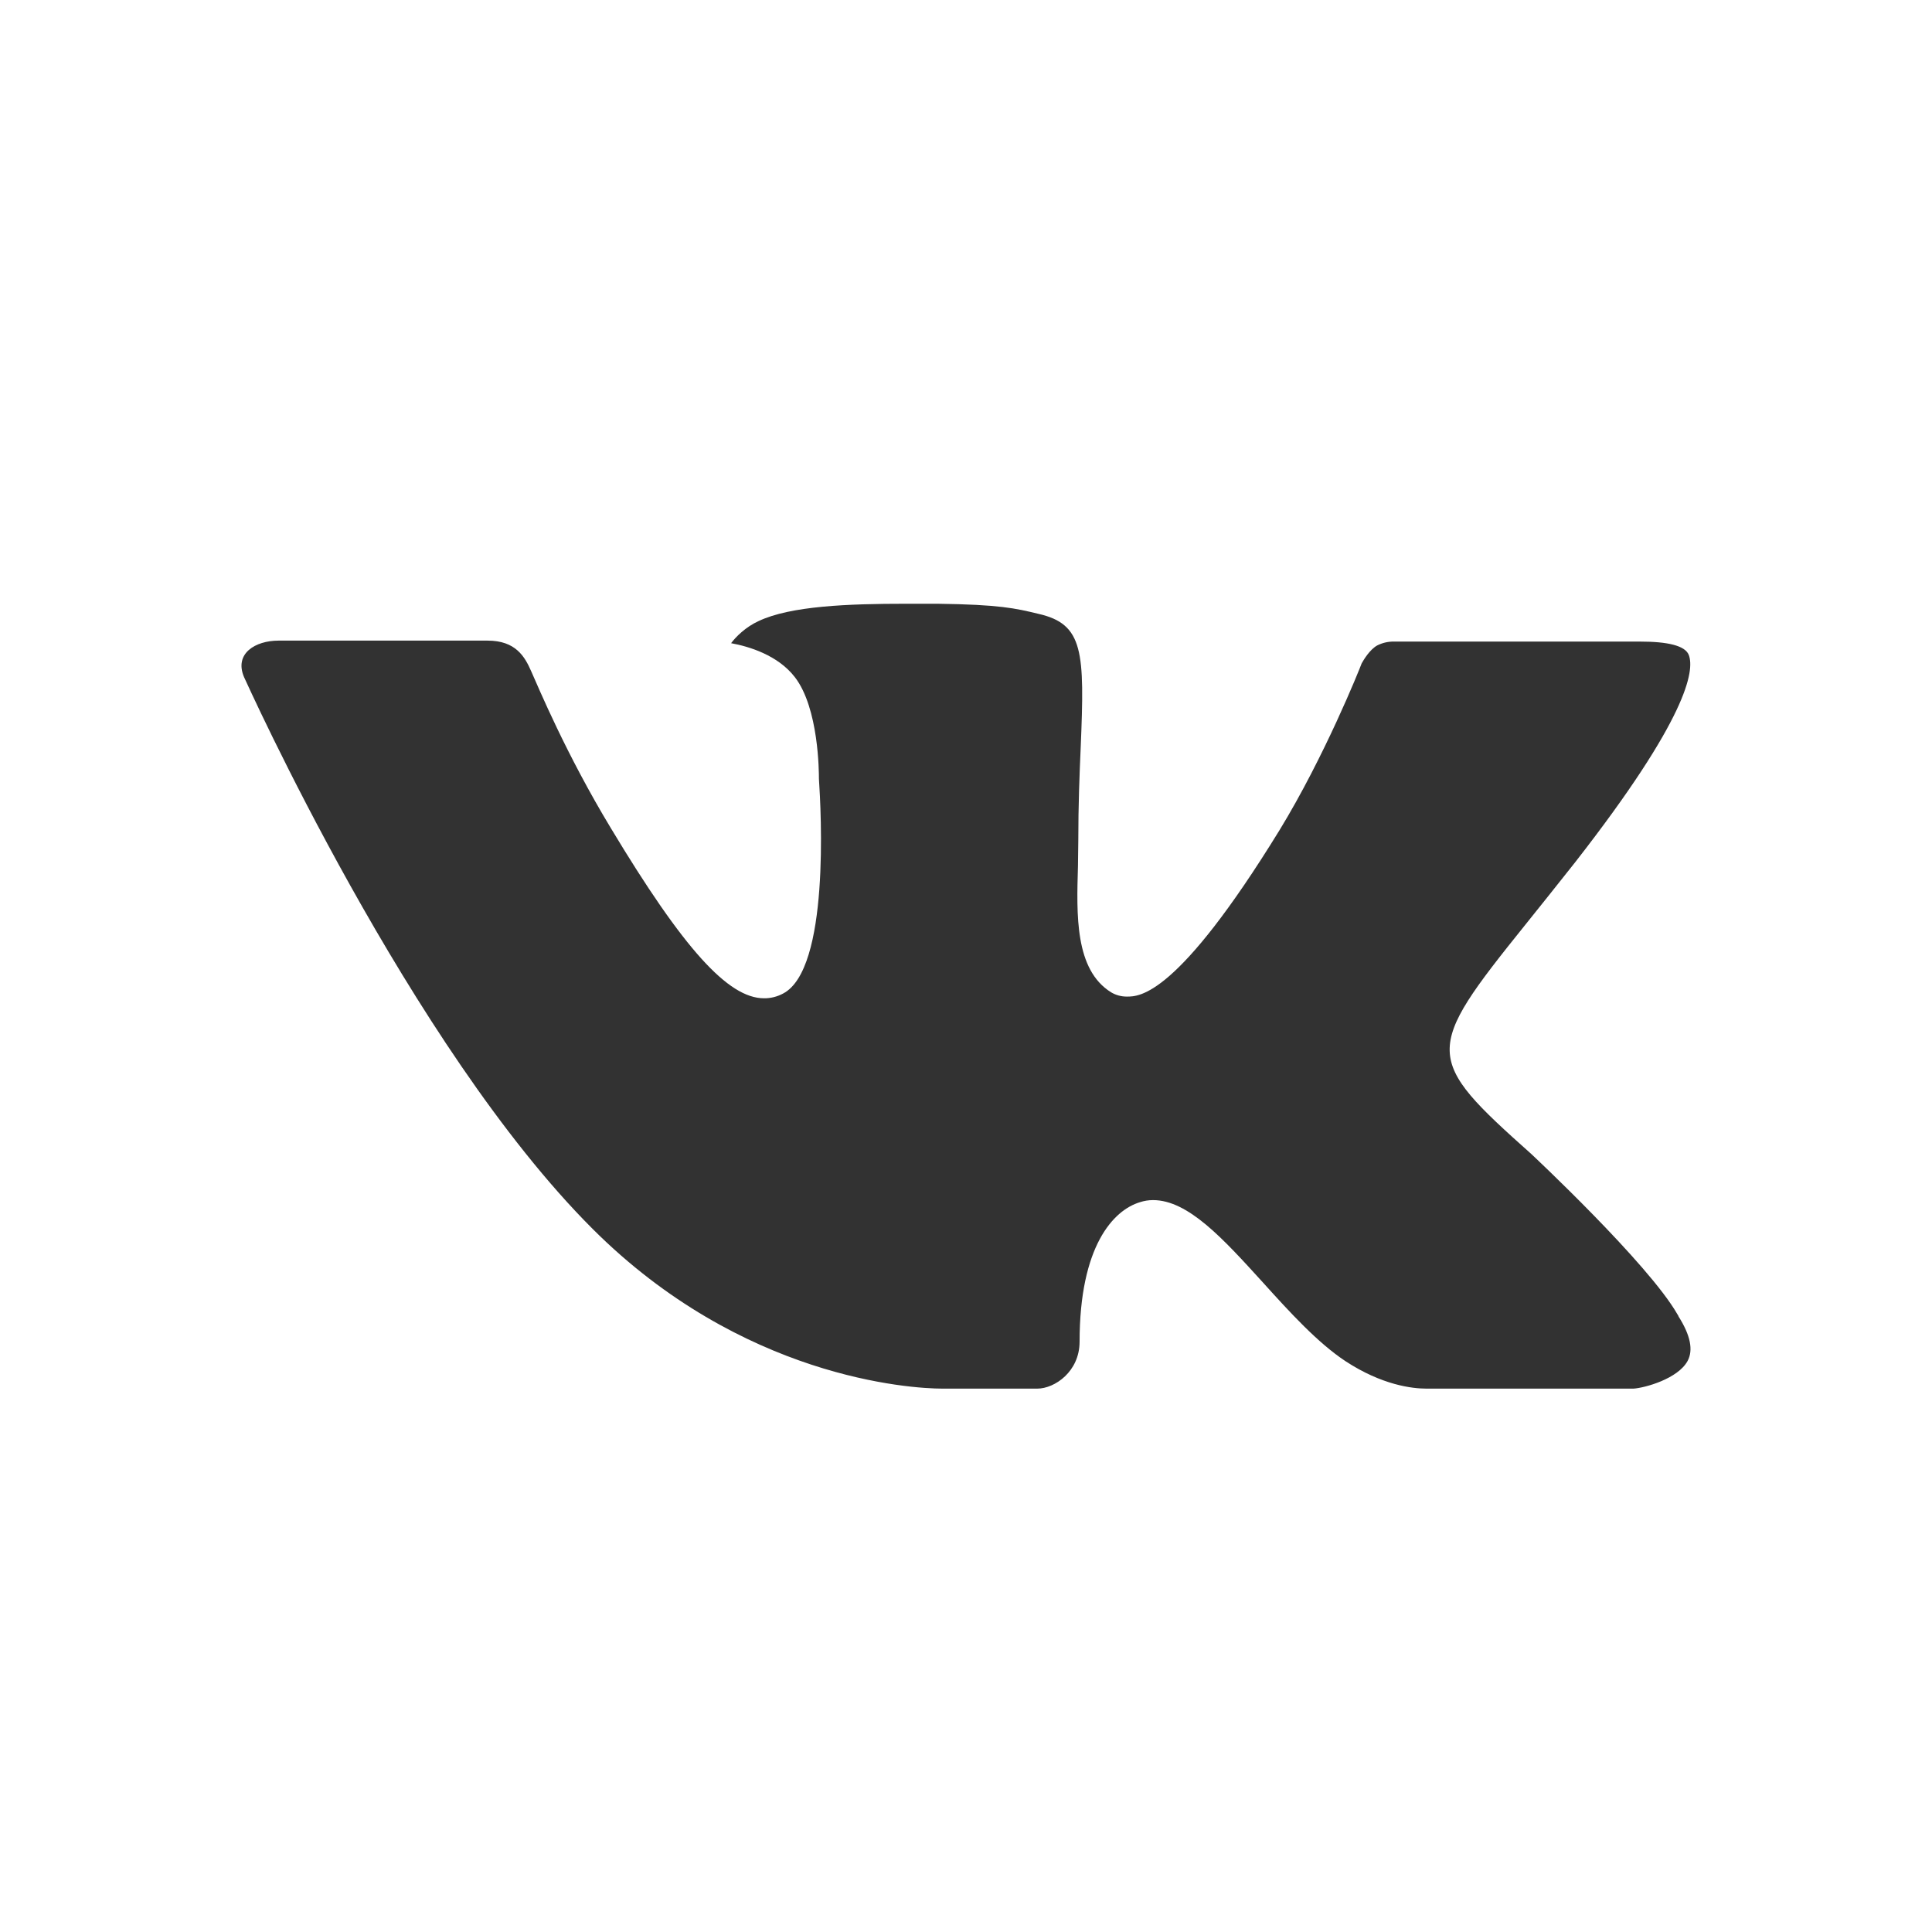
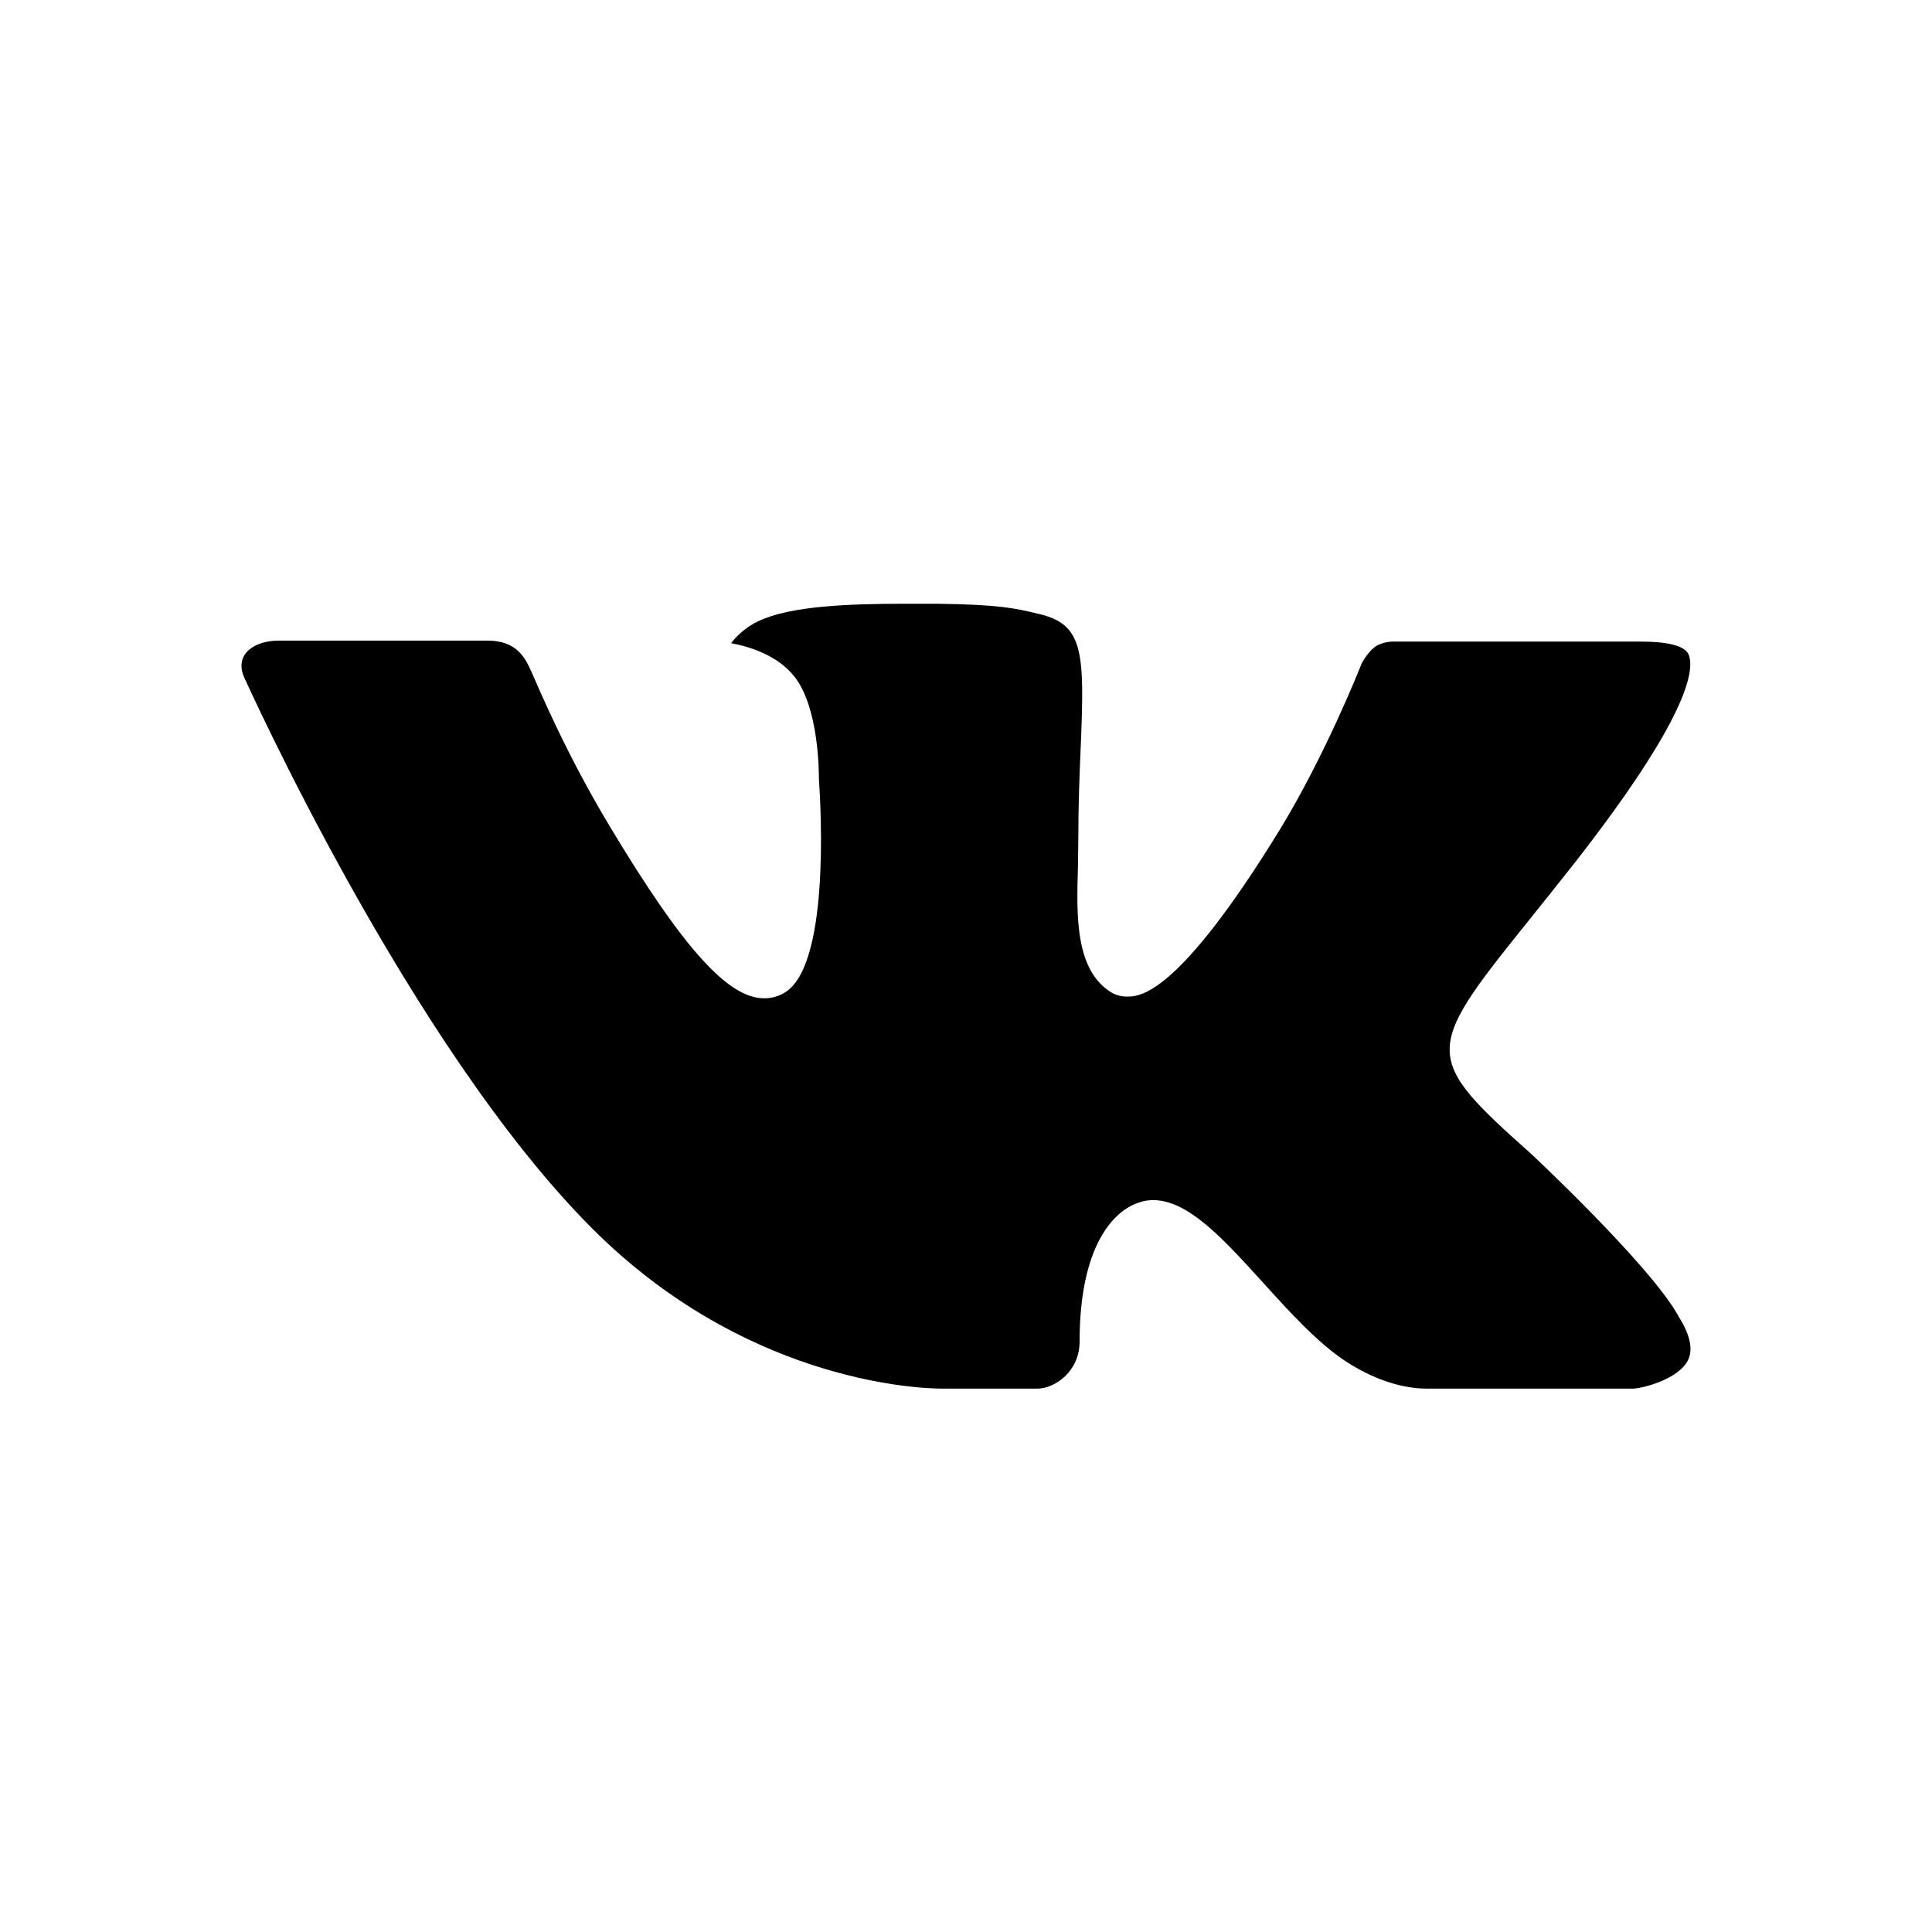
- <svg xmlns="http://www.w3.org/2000/svg" width="24" height="24" viewBox="0 0 24 24" fill="none">
-   <path d="M19.022 14.335C19.022 14.335 20.477 15.696 20.837 16.326C20.844 16.336 20.85 16.346 20.853 16.356C21 16.589 21.036 16.772 20.964 16.906C20.843 17.129 20.431 17.241 20.292 17.25H17.72C17.541 17.25 17.168 17.206 16.714 16.909C16.368 16.68 16.023 16.302 15.689 15.932C15.191 15.384 14.759 14.908 14.323 14.908C14.268 14.908 14.213 14.917 14.161 14.934C13.831 15.033 13.411 15.479 13.411 16.667C13.411 17.038 13.102 17.25 12.885 17.25H11.707C11.305 17.25 9.215 17.117 7.362 15.266C5.092 12.999 3.052 8.452 3.032 8.412C2.906 8.118 3.172 7.958 3.46 7.958H6.057C6.406 7.958 6.519 8.157 6.598 8.337C6.69 8.542 7.03 9.364 7.588 10.287C8.492 11.79 9.047 12.401 9.491 12.401C9.574 12.402 9.656 12.381 9.728 12.342C10.308 12.04 10.2 10.079 10.173 9.674C10.173 9.596 10.172 8.799 9.875 8.413C9.663 8.137 9.301 8.03 9.082 7.99C9.141 7.91 9.265 7.787 9.424 7.715C9.821 7.527 10.539 7.5 11.25 7.5H11.646C12.418 7.51 12.617 7.557 12.898 7.625C13.463 7.752 13.474 8.099 13.425 9.281C13.41 9.619 13.395 9.999 13.395 10.447C13.395 10.543 13.391 10.649 13.391 10.757C13.373 11.364 13.351 12.047 13.803 12.327C13.861 12.362 13.929 12.38 13.998 12.38C14.155 12.38 14.624 12.38 15.895 10.312C16.453 9.399 16.885 8.322 16.915 8.241C16.94 8.196 17.016 8.069 17.108 8.018C17.173 7.985 17.246 7.968 17.32 7.97H20.375C20.709 7.97 20.934 8.018 20.979 8.137C21.052 8.331 20.964 8.921 19.569 10.709C19.334 11.006 19.128 11.264 18.947 11.489C17.683 13.061 17.683 13.141 19.022 14.335Z" fill="#323232" />
+ <svg xmlns="http://www.w3.org/2000/svg" id="vk" viewBox="0 0 24 24">
+   <path d="M19.022 14.335C19.022 14.335 20.477 15.696 20.837 16.326C20.844 16.336 20.85 16.346 20.853 16.356C21 16.589 21.036 16.772 20.964 16.906C20.843 17.129 20.431 17.241 20.292 17.25H17.72C17.541 17.25 17.168 17.206 16.714 16.909C16.368 16.68 16.023 16.302 15.689 15.932C15.191 15.384 14.759 14.908 14.323 14.908C14.268 14.908 14.213 14.917 14.161 14.934C13.831 15.033 13.411 15.479 13.411 16.667C13.411 17.038 13.102 17.25 12.885 17.25H11.707C11.305 17.25 9.215 17.117 7.362 15.266C5.092 12.999 3.052 8.452 3.032 8.412C2.906 8.118 3.172 7.958 3.46 7.958H6.057C6.406 7.958 6.519 8.157 6.598 8.337C6.69 8.542 7.03 9.364 7.588 10.287C8.492 11.79 9.047 12.401 9.491 12.401C9.574 12.402 9.656 12.381 9.728 12.342C10.308 12.04 10.2 10.079 10.173 9.674C10.173 9.596 10.172 8.799 9.875 8.413C9.663 8.137 9.301 8.03 9.082 7.99C9.141 7.91 9.265 7.787 9.424 7.715C9.821 7.527 10.539 7.5 11.25 7.5H11.646C12.418 7.51 12.617 7.557 12.898 7.625C13.463 7.752 13.474 8.099 13.425 9.281C13.41 9.619 13.395 9.999 13.395 10.447C13.395 10.543 13.391 10.649 13.391 10.757C13.373 11.364 13.351 12.047 13.803 12.327C13.861 12.362 13.929 12.38 13.998 12.38C14.155 12.38 14.624 12.38 15.895 10.312C16.453 9.399 16.885 8.322 16.915 8.241C16.94 8.196 17.016 8.069 17.108 8.018C17.173 7.985 17.246 7.968 17.32 7.97H20.375C20.709 7.97 20.934 8.018 20.979 8.137C21.052 8.331 20.964 8.921 19.569 10.709C19.334 11.006 19.128 11.264 18.947 11.489C17.683 13.061 17.683 13.141 19.022 14.335Z" />
</svg>
